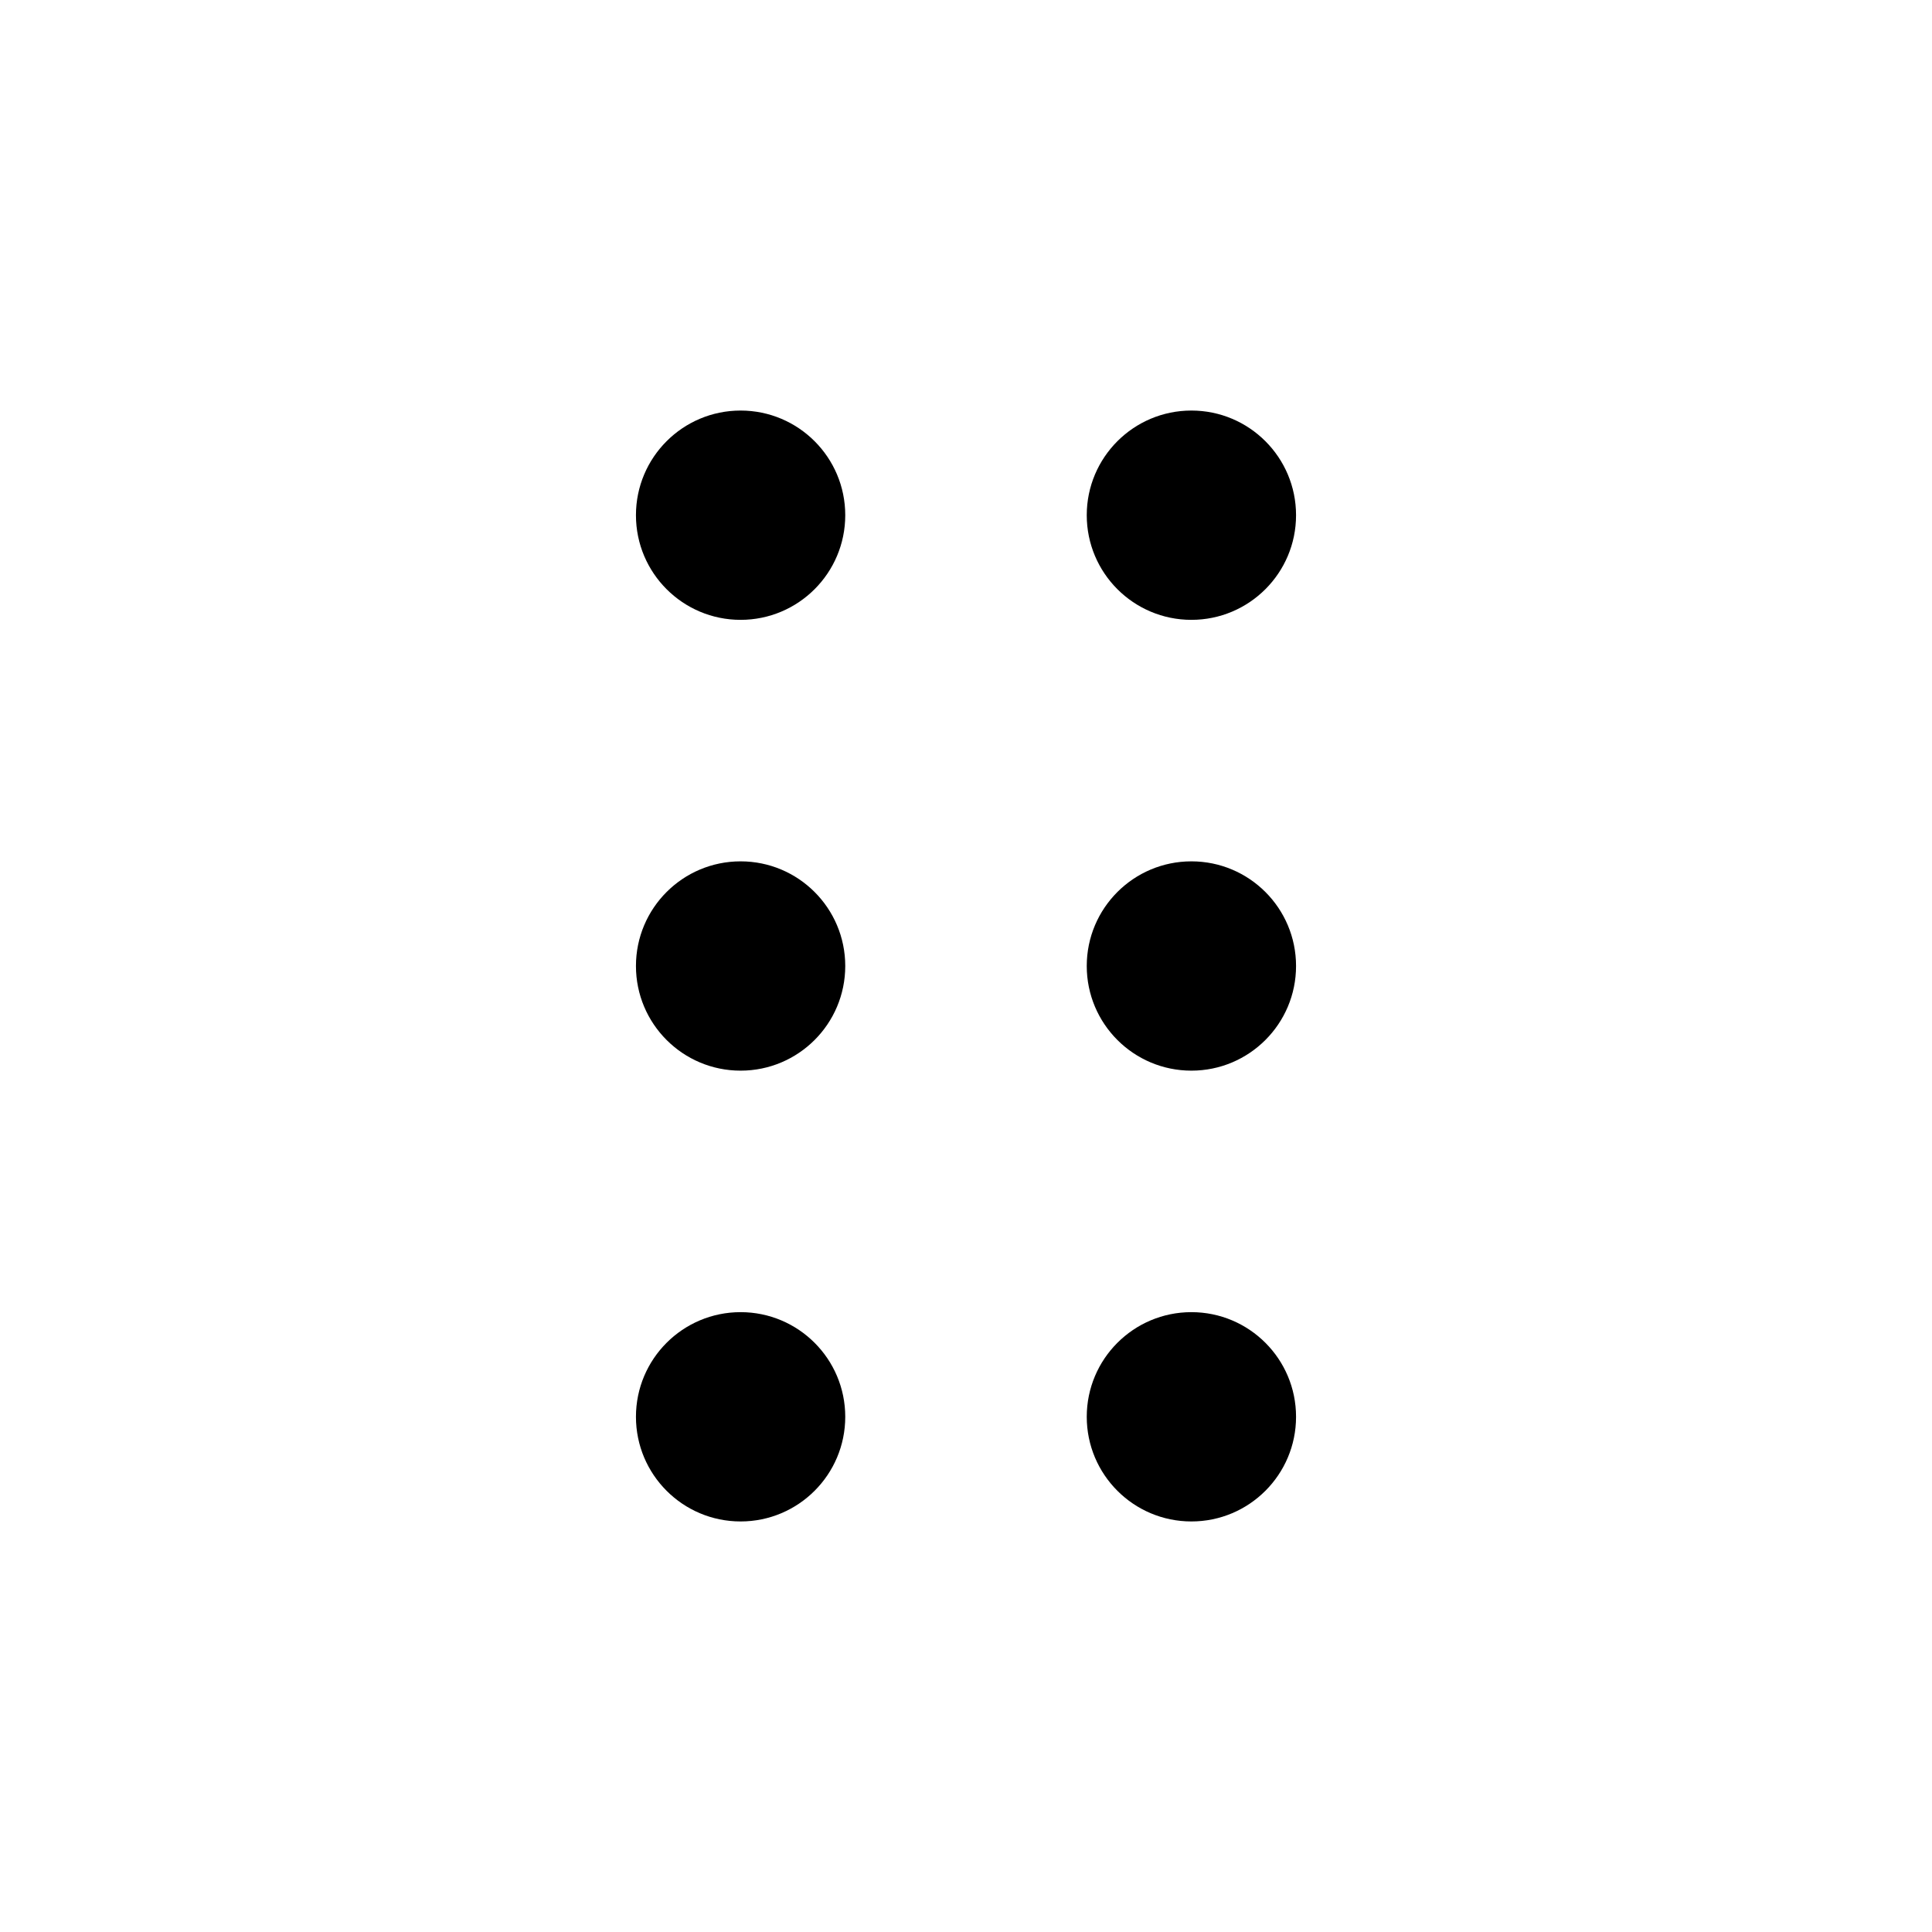
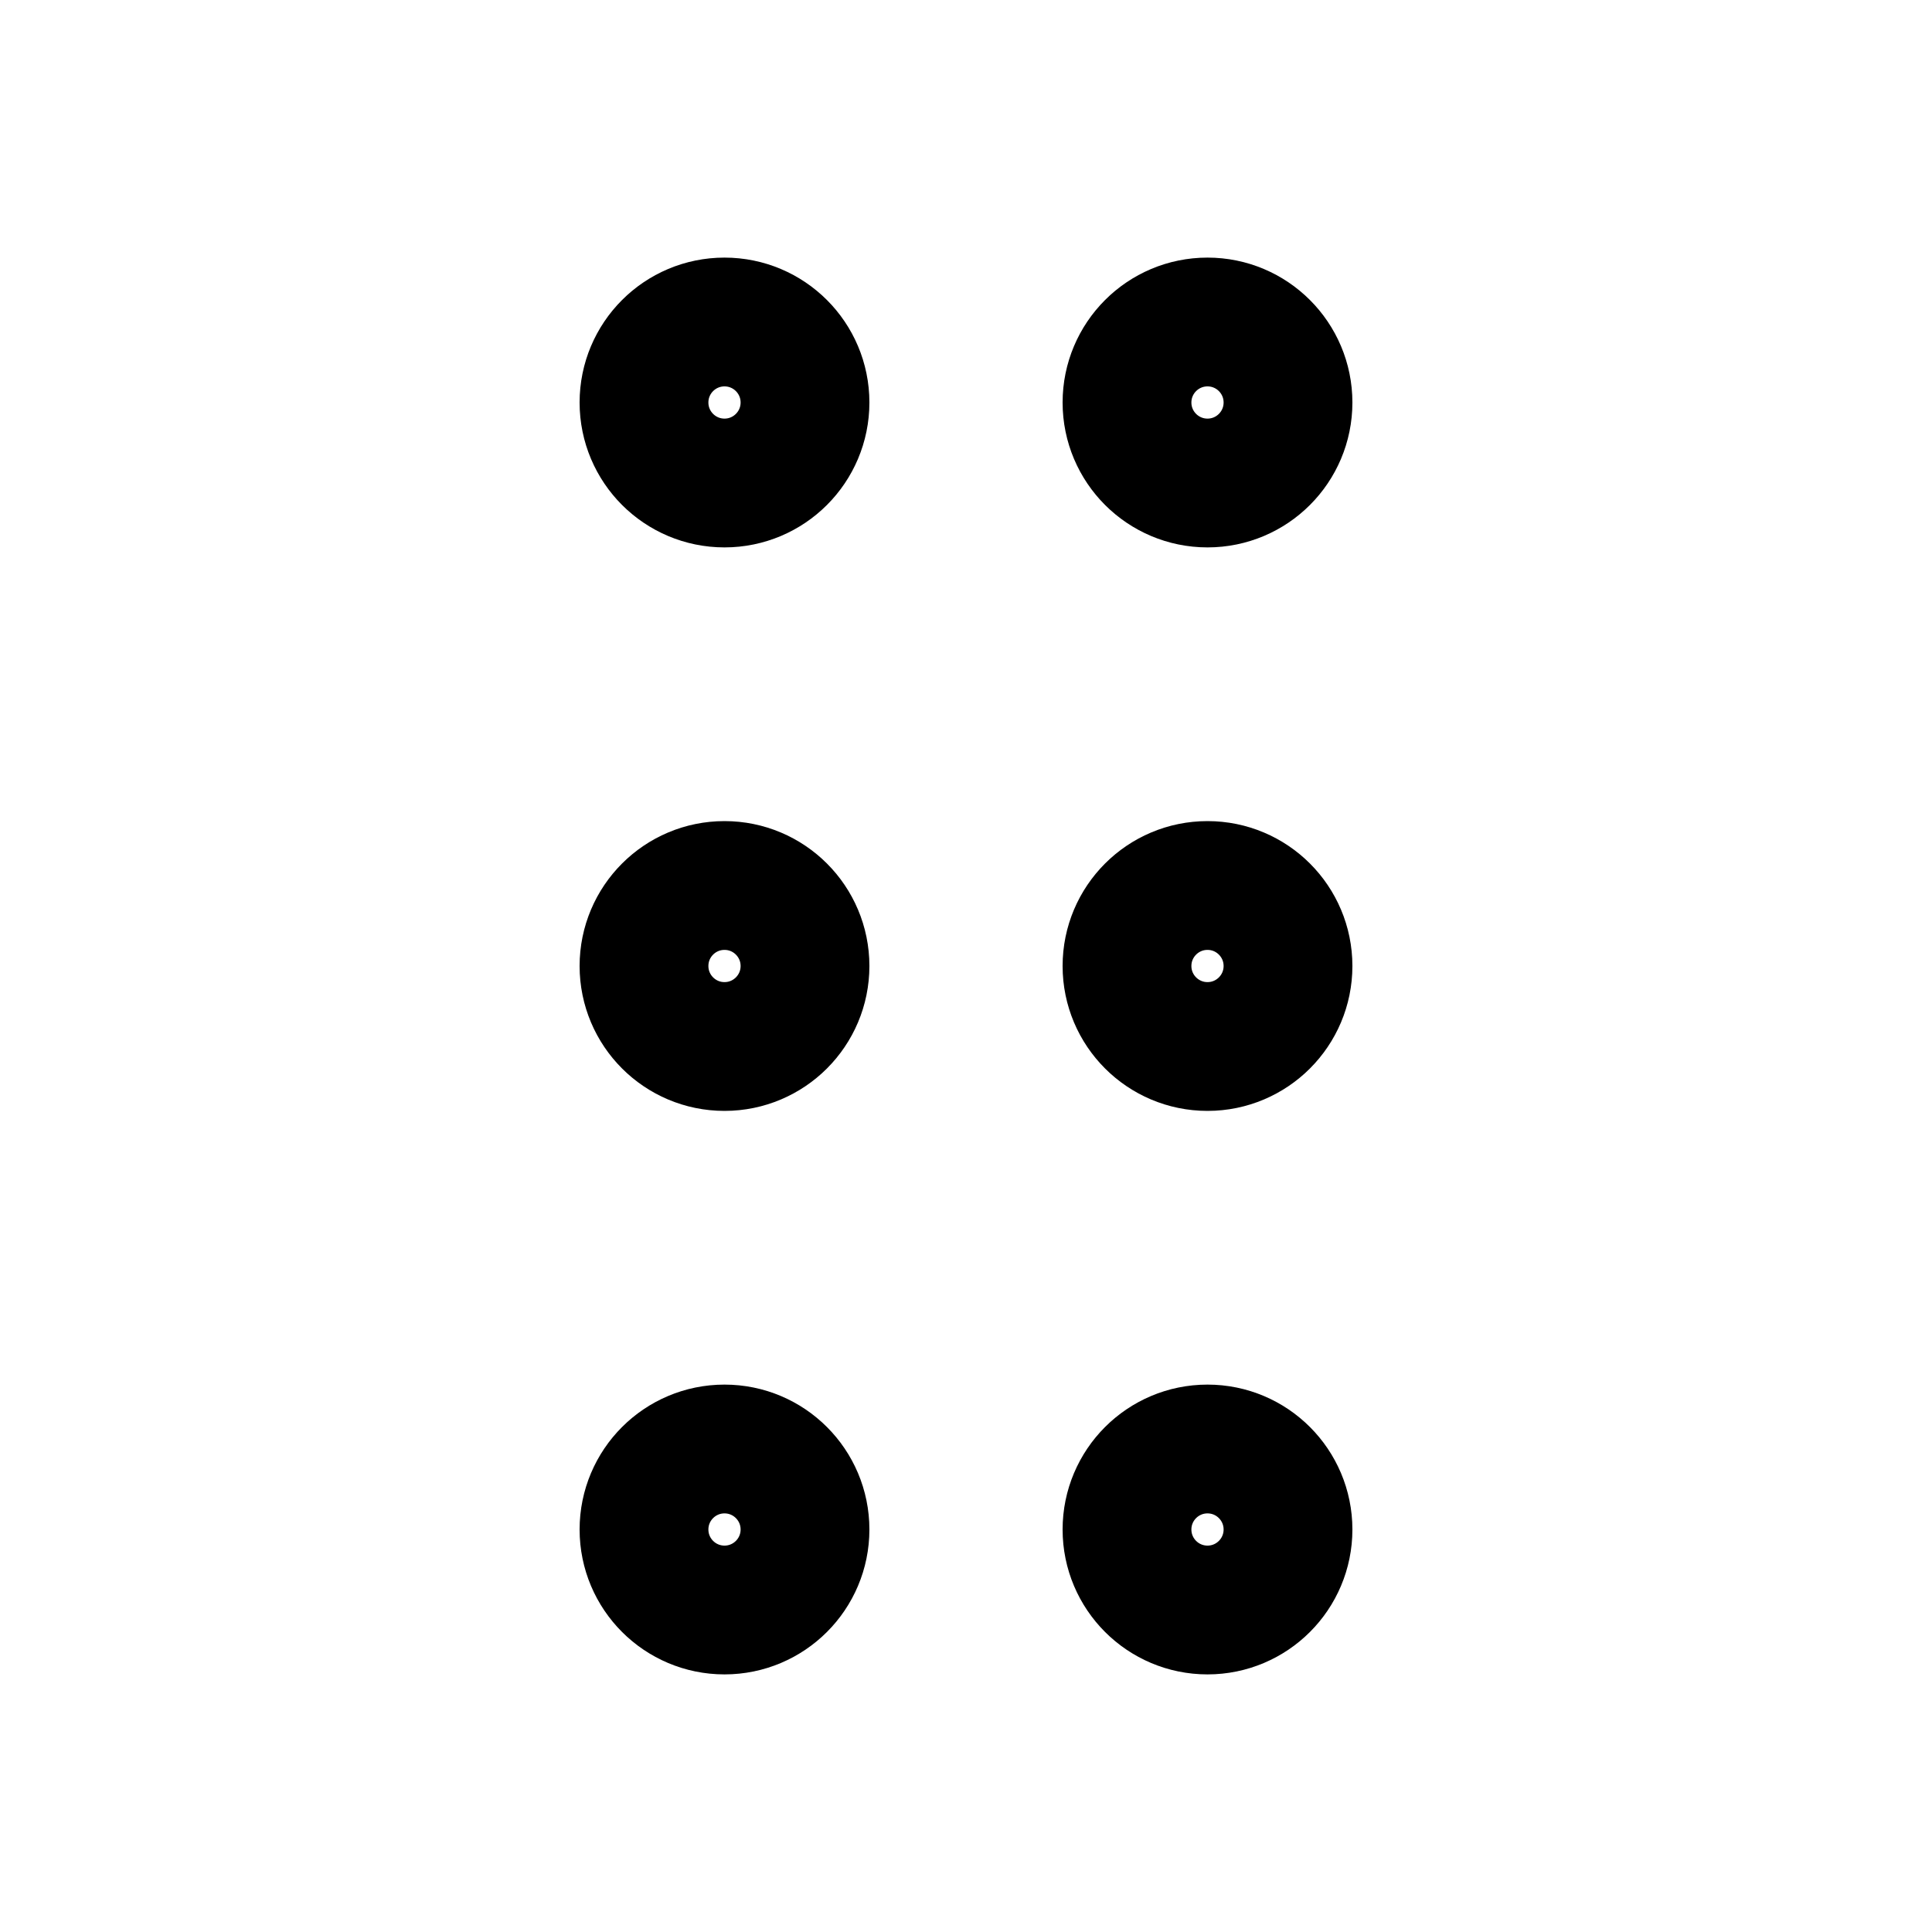
<svg xmlns="http://www.w3.org/2000/svg" viewBox="0 0 24 24" width="24" height="24" fill="none" stroke="currentColor" stroke-width="1.6" stroke-linecap="round" stroke-linejoin="round">
-   <circle cx="9.2" cy="6.4" r="1.3" fill="currentColor" stroke="none" />
-   <circle cx="14.8" cy="6.4" r="1.3" fill="currentColor" stroke="none" />
-   <circle cx="9.2" cy="12" r="1.3" fill="currentColor" stroke="none" />
-   <circle cx="14.8" cy="12" r="1.3" fill="currentColor" stroke="none" />
-   <circle cx="9.2" cy="17.6" r="1.3" fill="currentColor" stroke="none" />
-   <circle cx="14.8" cy="17.6" r="1.3" fill="currentColor" stroke="none" />
+   <circle cx="9" cy="12" r="1" />
+   <circle cx="9" cy="5" r="1" />
+   <circle cx="9" cy="19" r="1" />
+   <circle cx="15" cy="12" r="1" />
+   <circle cx="15" cy="5" r="1" />
+   <circle cx="15" cy="19" r="1" />
</svg>
